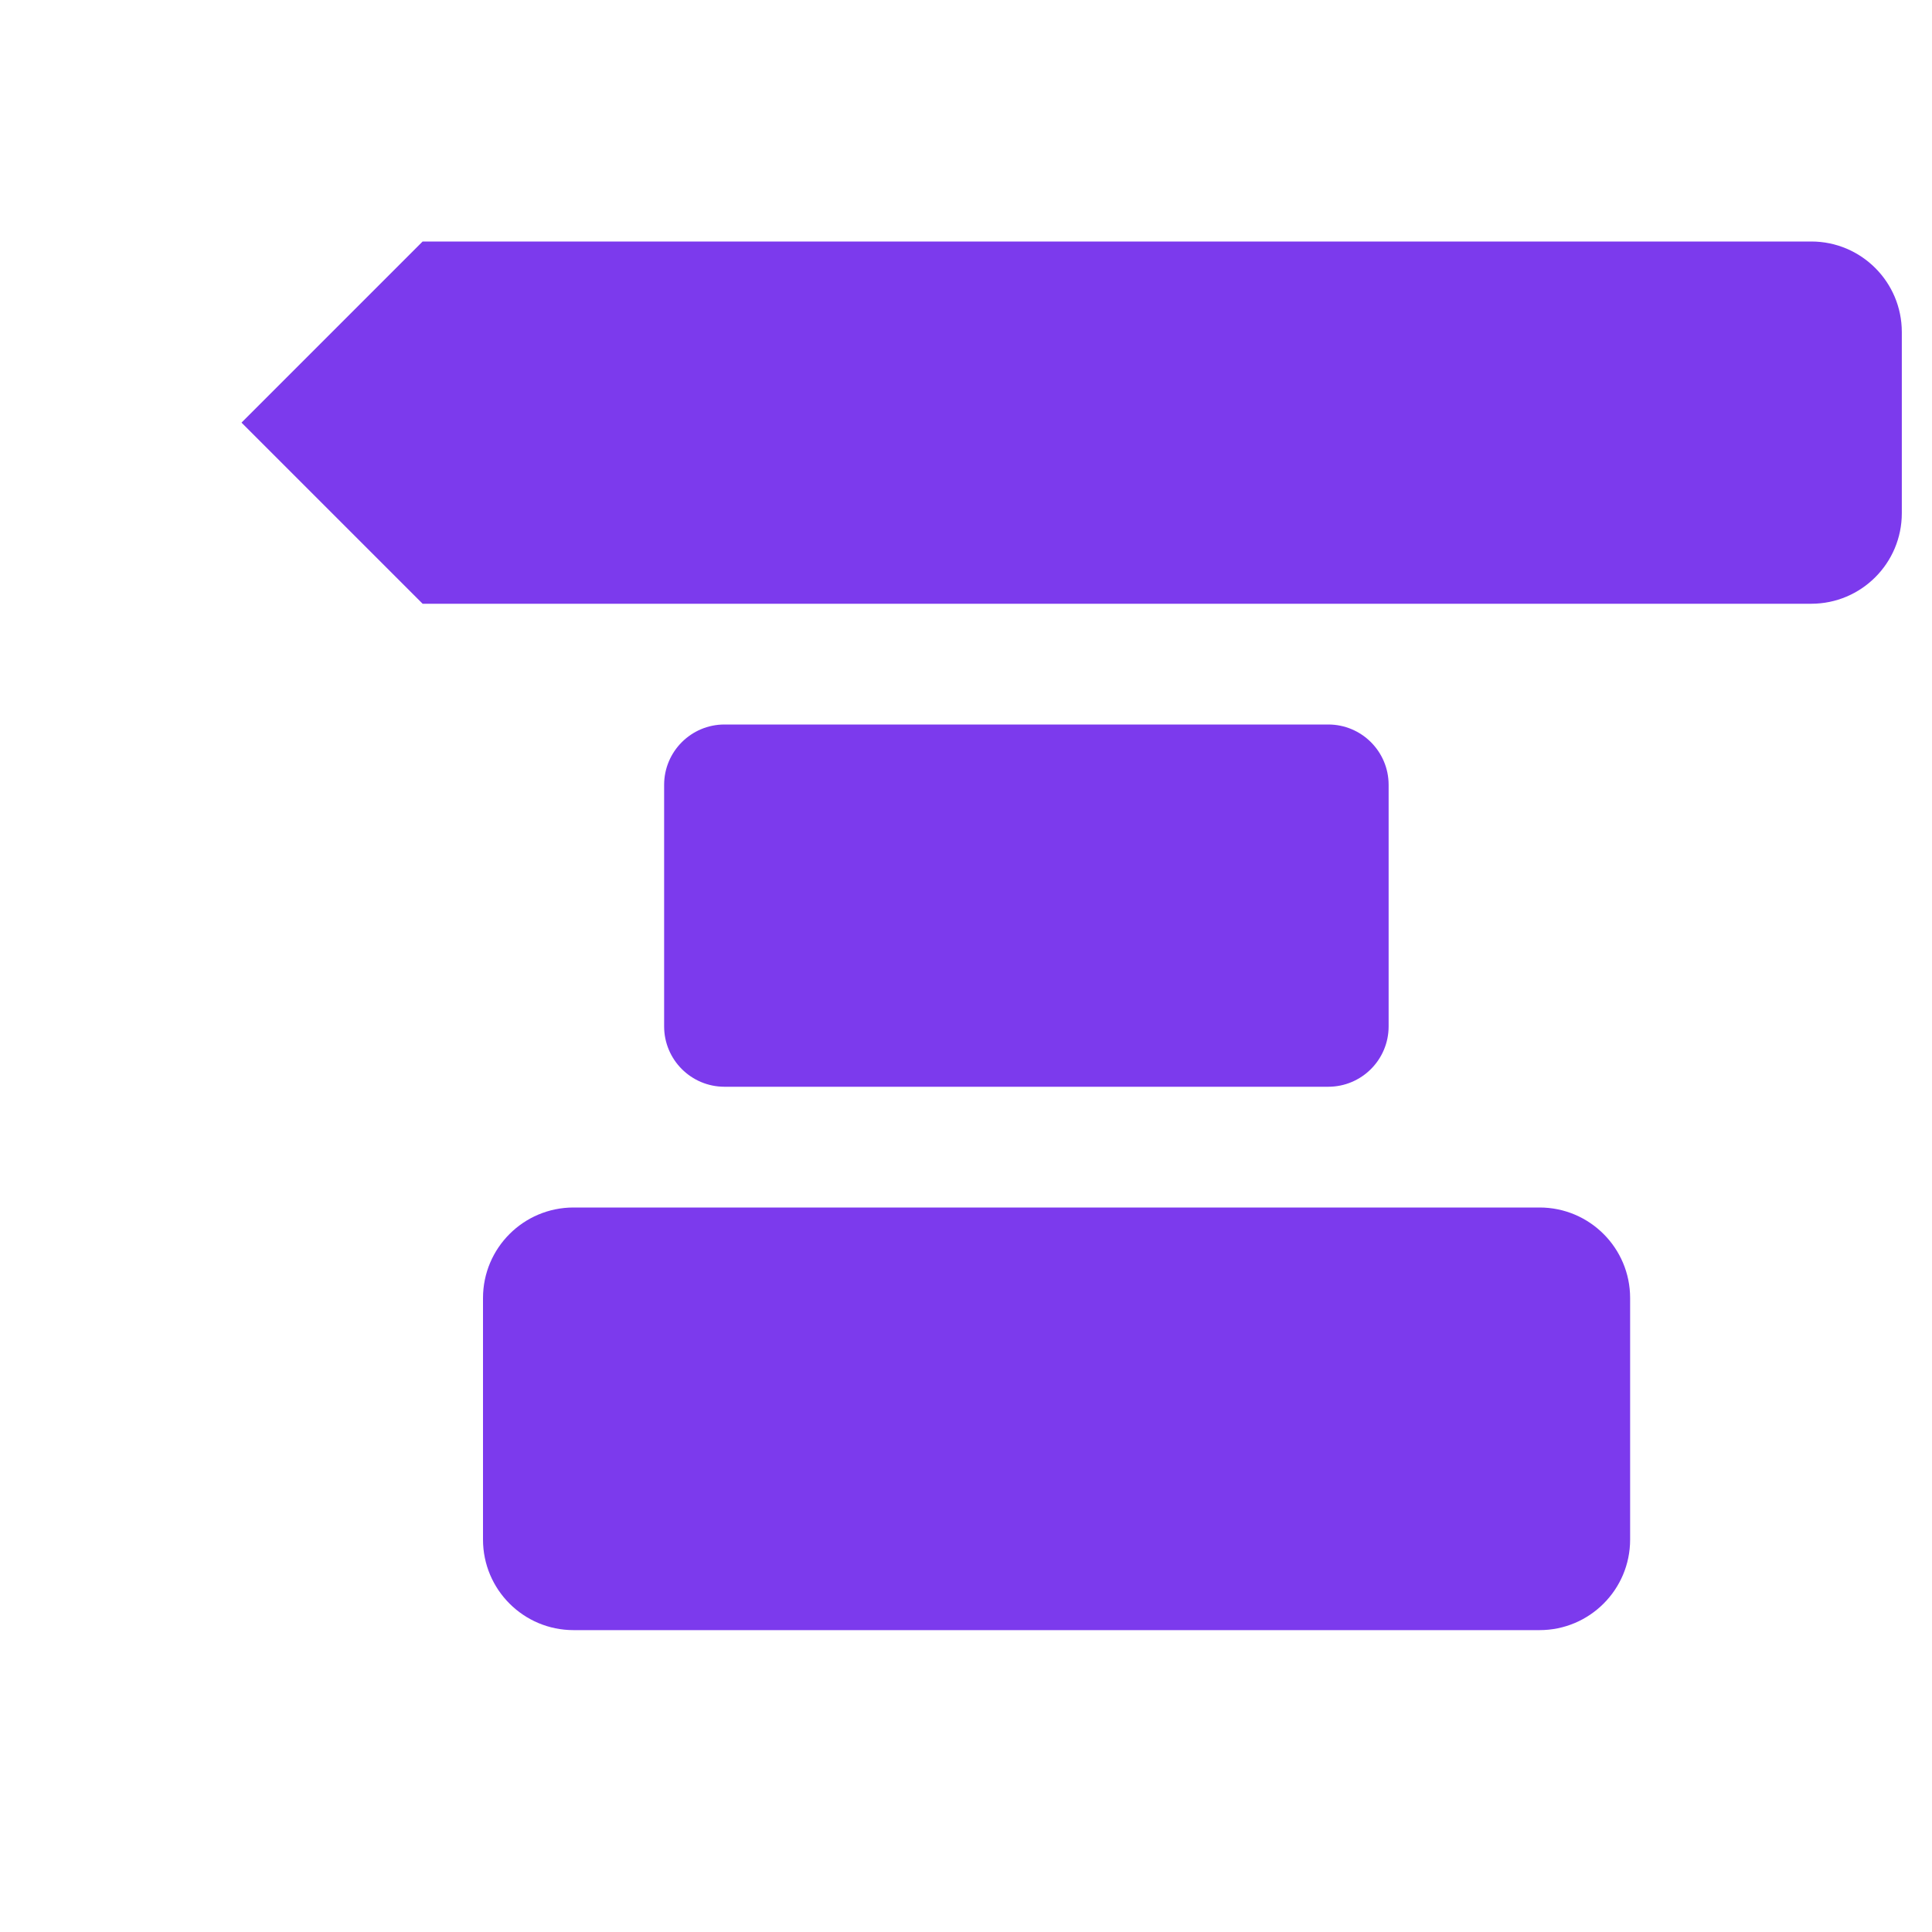
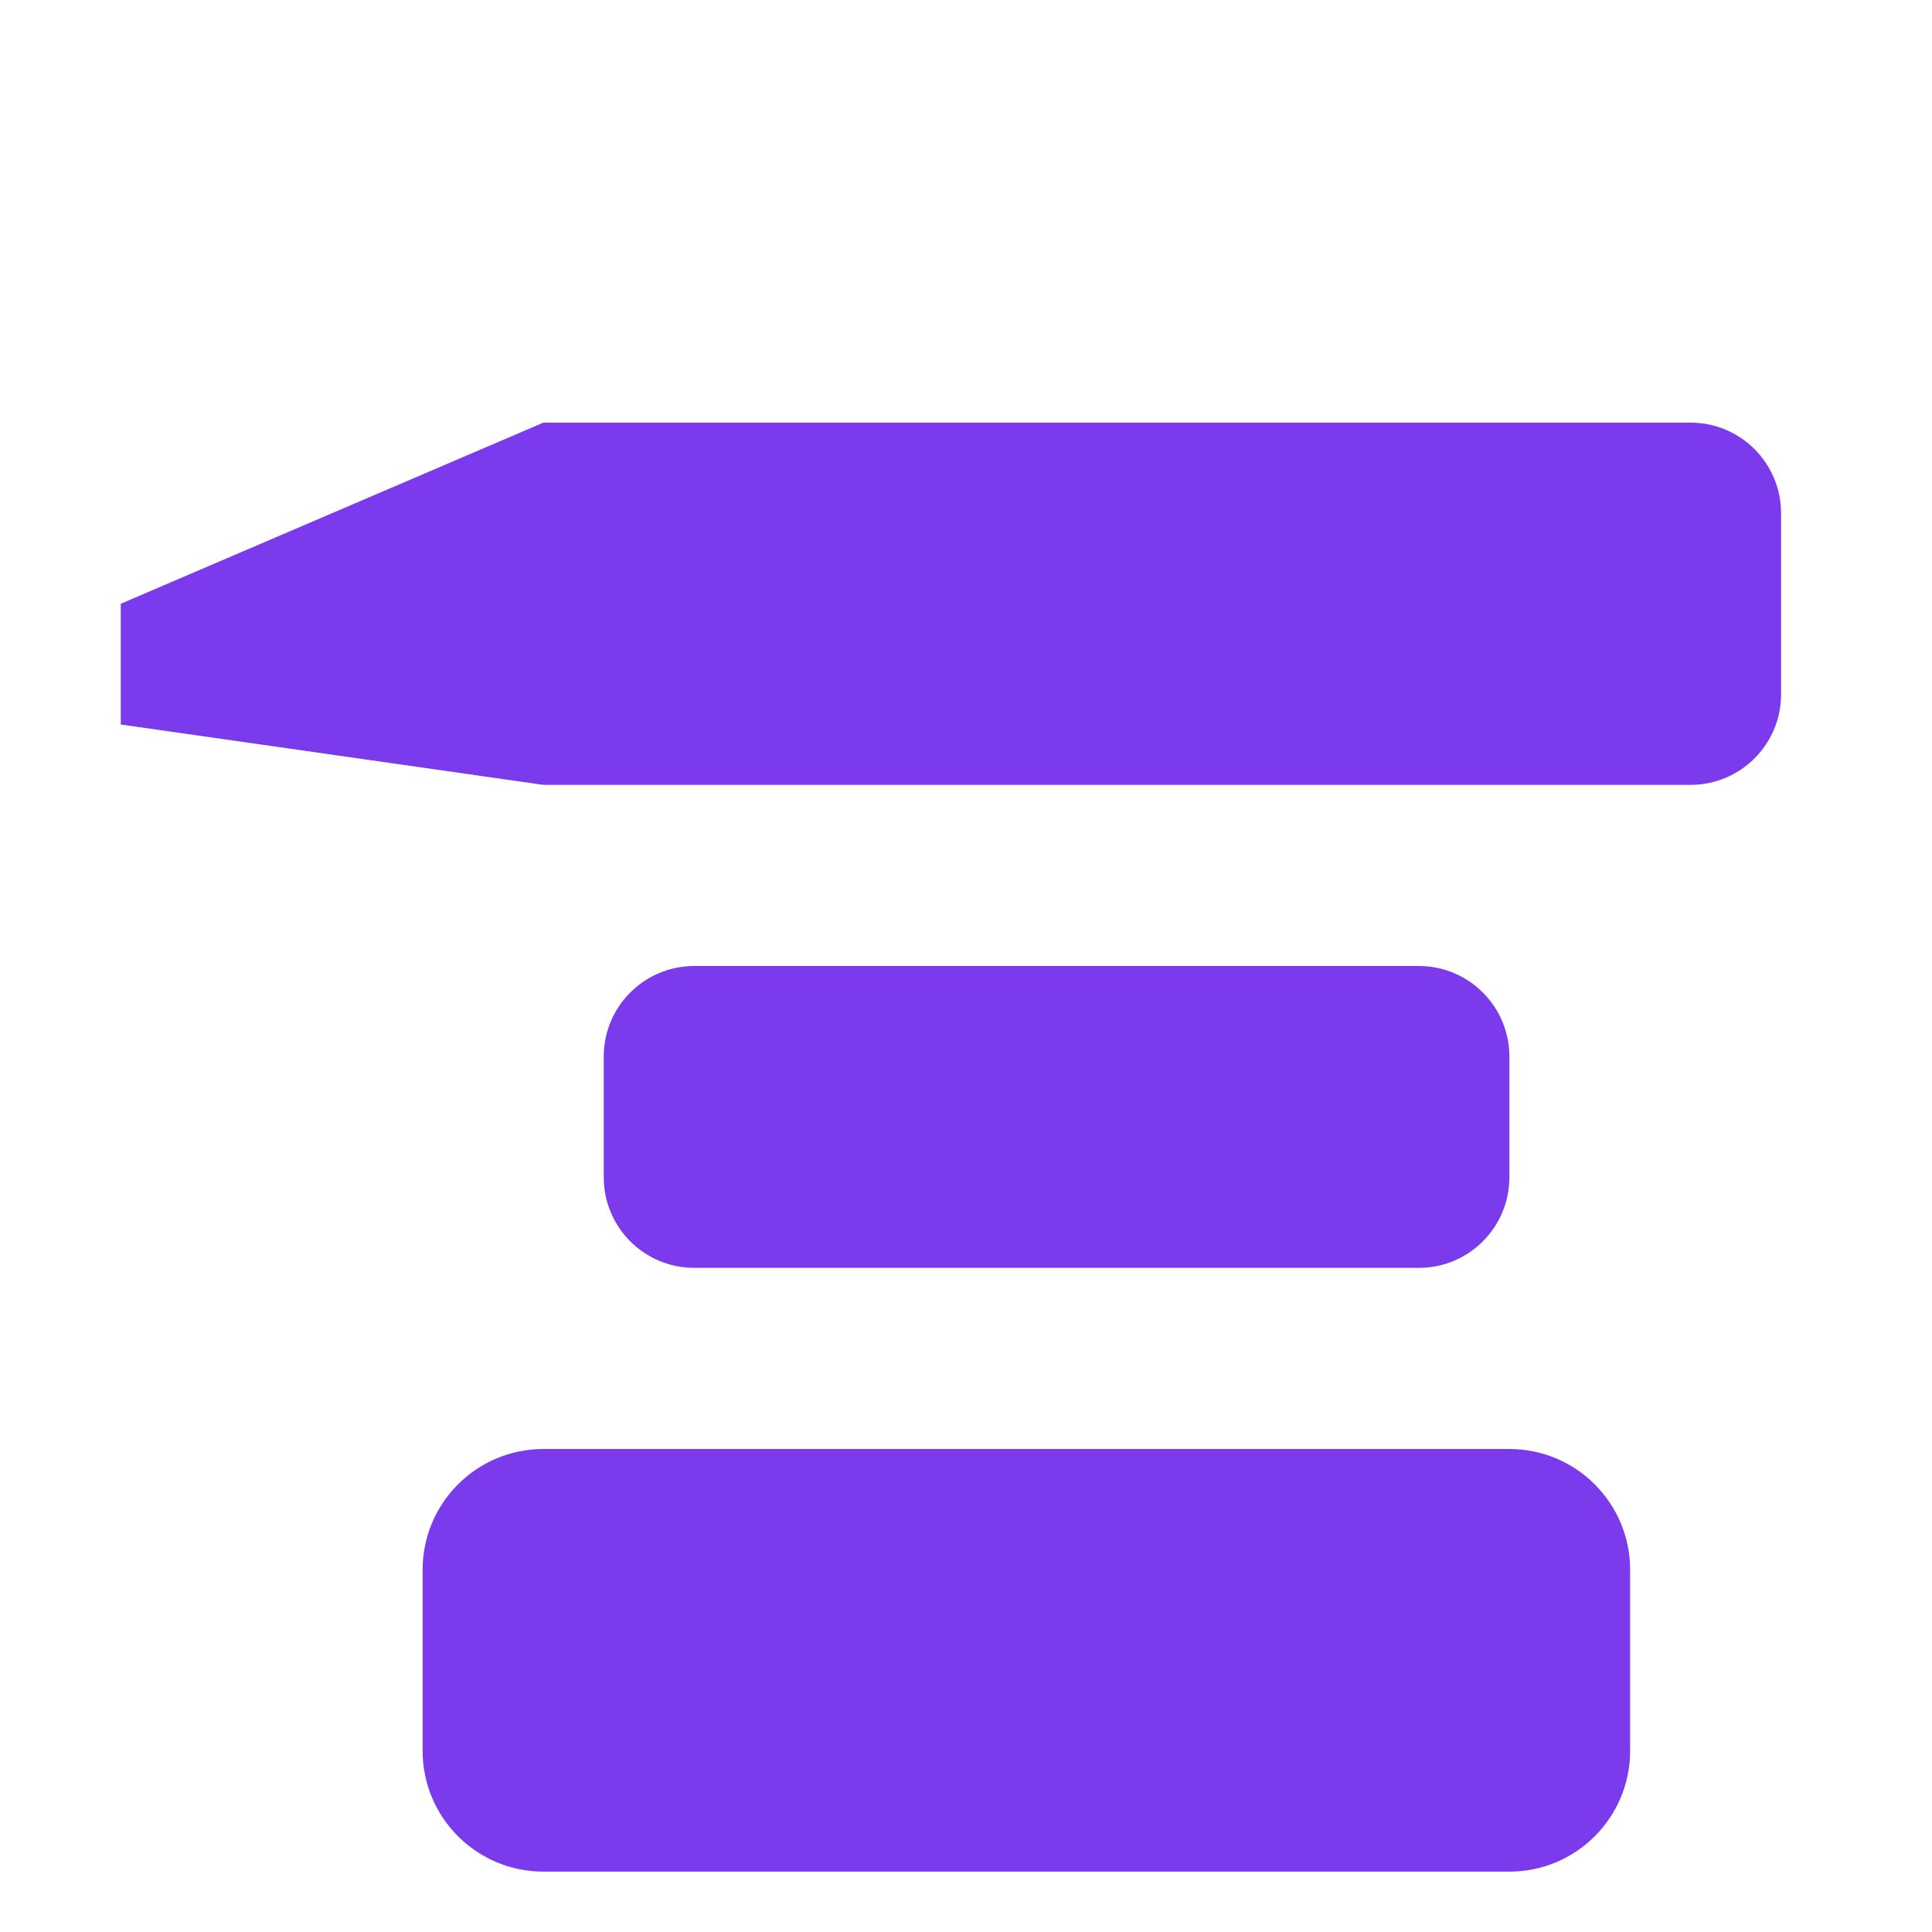
<svg xmlns="http://www.w3.org/2000/svg" width="64" height="64" viewBox="0 0 64 64" fill="none">
-   <path d="M14 8 h46 a3 3 0 0 1 3 3 v6 a3 3 0 0 1-3 3 H14 L8 14 L14 8 Z" fill="#7C3AED" />
-   <rect x="22" y="24" width="24" height="12" rx="2" fill="#7C3AED" />
-   <rect x="16" y="40" width="38" height="14" rx="3" fill="#7C3AED" />
+   <path d="M4 20 L18 14 H56 a3 3 0 0 1 3 3 v6 a3 3 0 0 1-3 3 H18 L4 24 V20Z" fill="#7C3AED" />
+   <rect x="20" y="32" width="30" height="10" rx="3" fill="#7C3AED" />
+   <rect x="14" y="48" width="40" height="14" rx="4" fill="#7C3AED" />
</svg>
